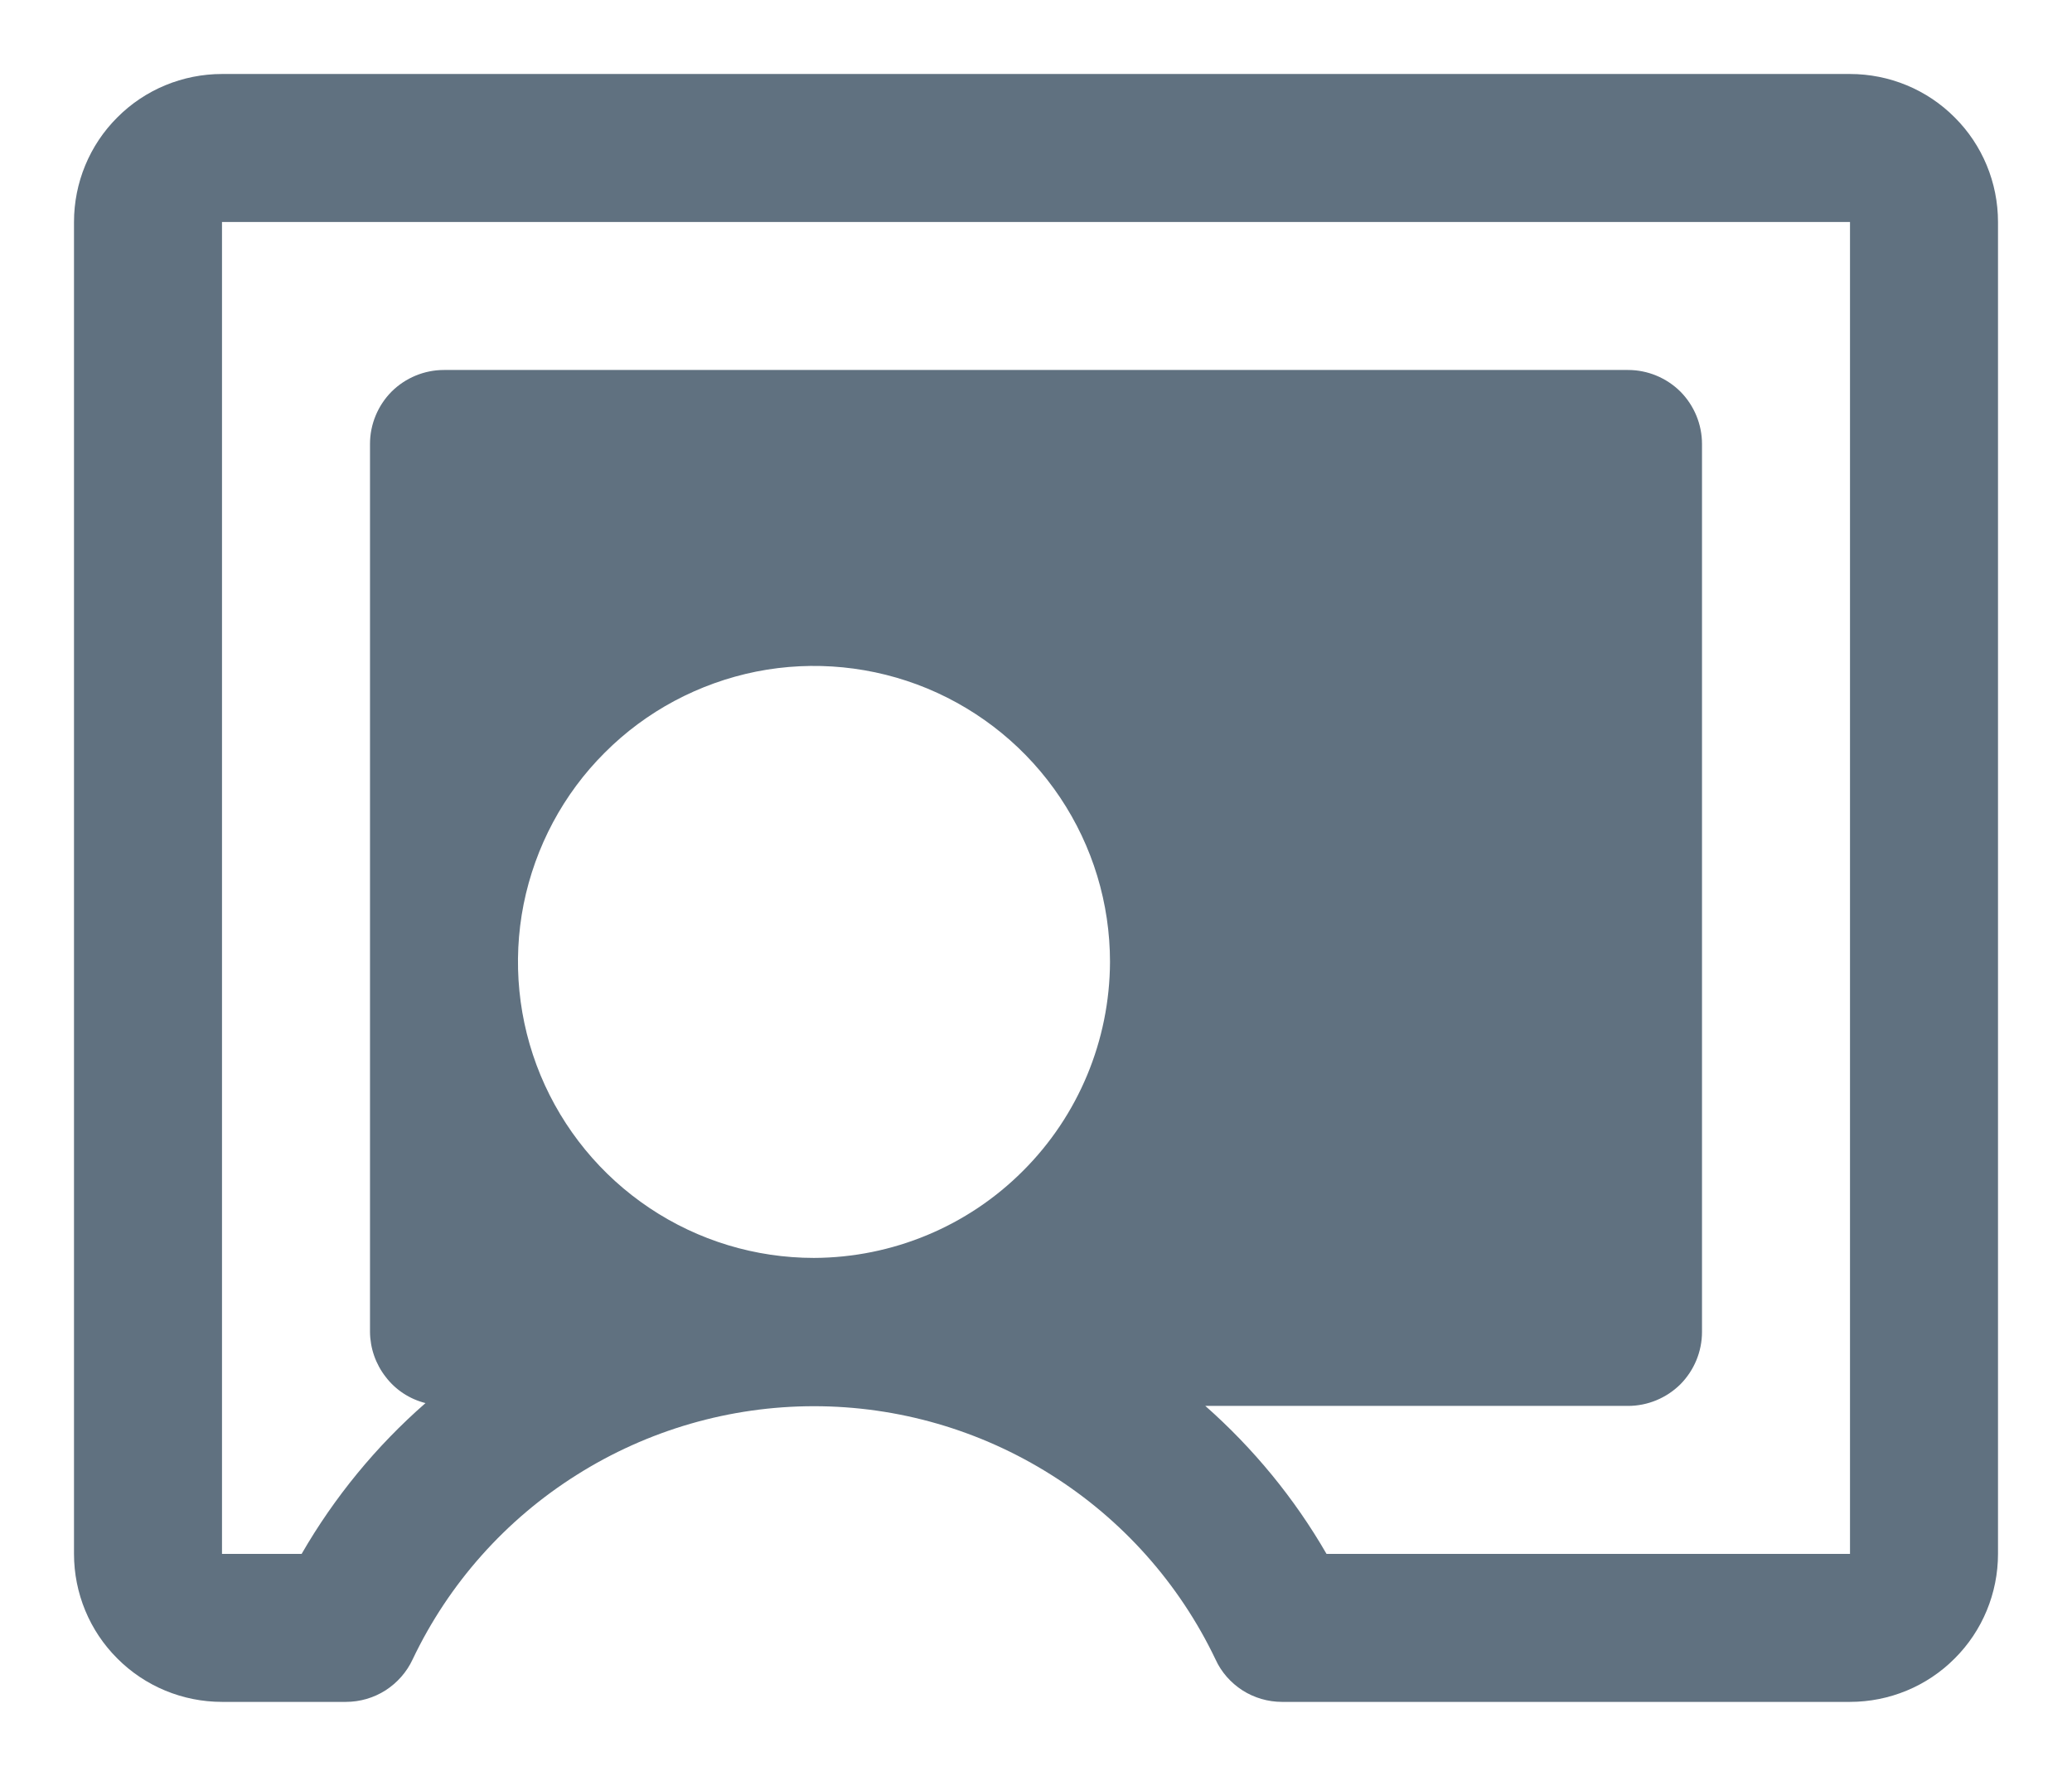
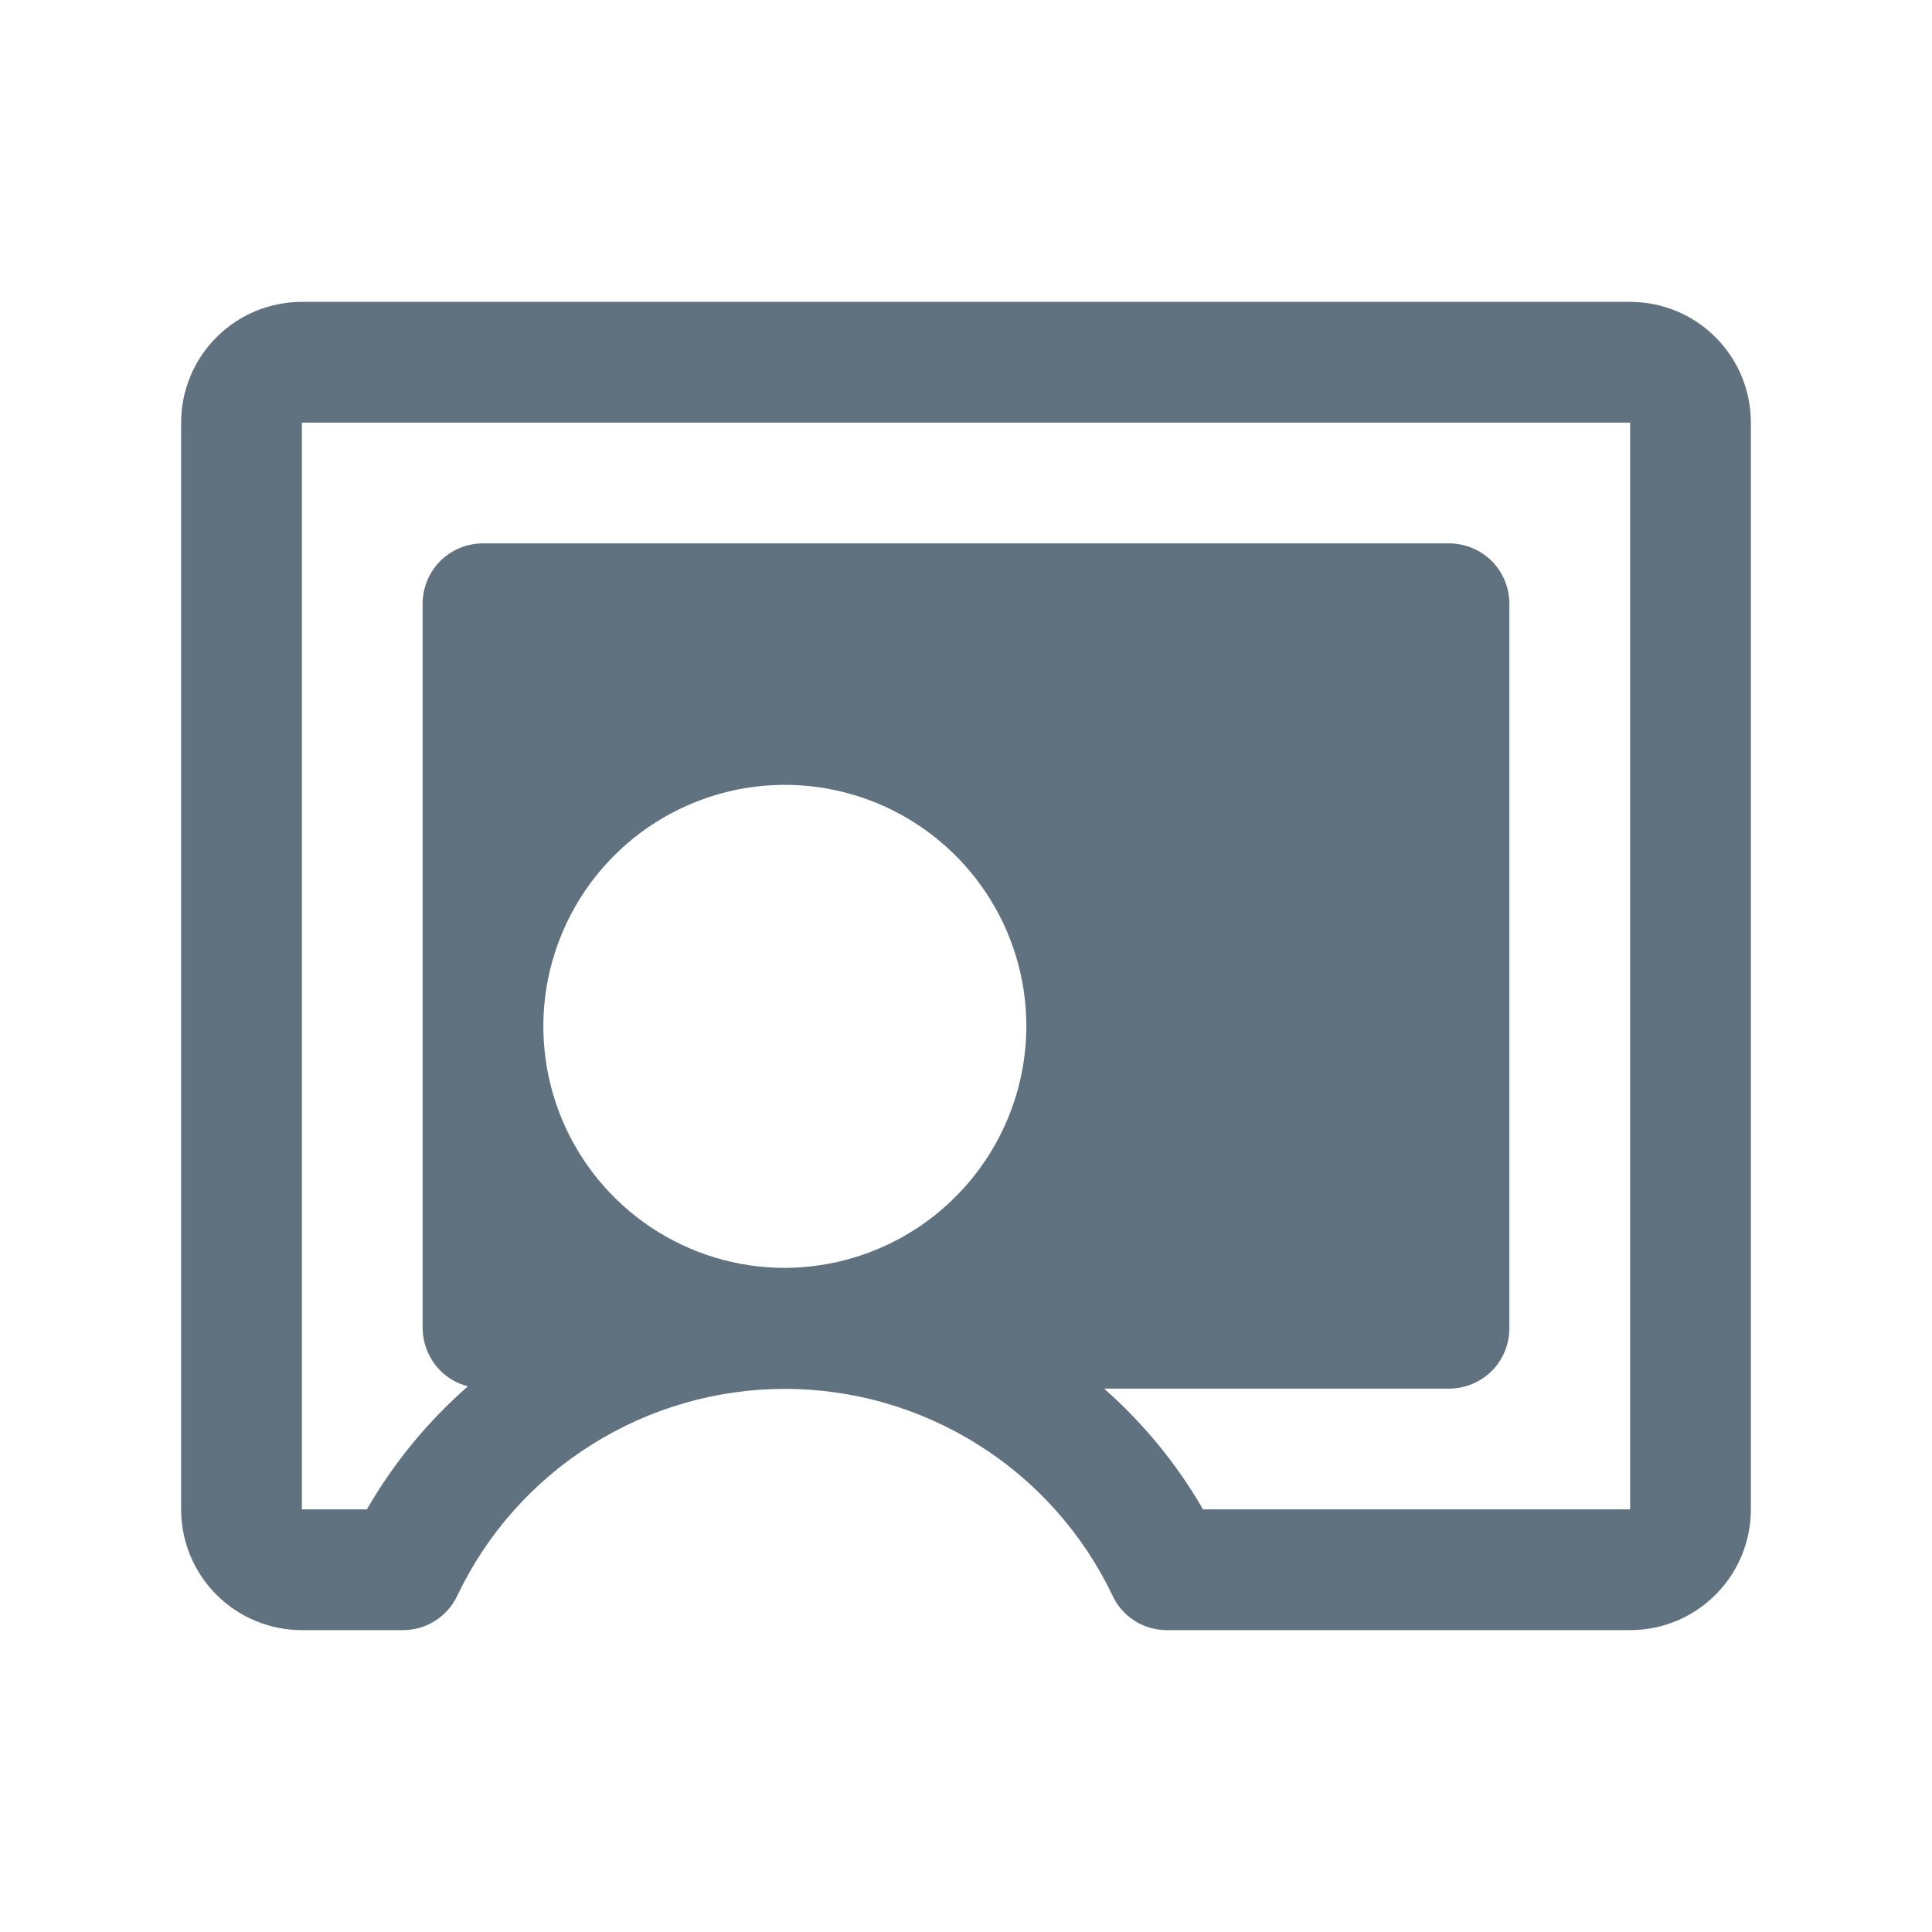
- <svg xmlns="http://www.w3.org/2000/svg" width="14" height="12" viewBox="0 0 14 12" fill="none">
-   <path d="M12.5 0.5H1.5C1.235 0.5 0.98 0.605 0.793 0.793C0.605 0.98 0.5 1.235 0.5 1.5V10.5C0.5 10.765 0.605 11.02 0.793 11.207C0.98 11.395 1.235 11.5 1.5 11.5H2.337C2.432 11.5 2.525 11.473 2.605 11.422C2.684 11.371 2.748 11.299 2.788 11.213C3.032 10.7 3.417 10.268 3.897 9.966C4.377 9.663 4.933 9.502 5.5 9.502C6.067 9.502 6.623 9.663 7.103 9.966C7.583 10.268 7.968 10.7 8.213 11.213C8.252 11.299 8.316 11.371 8.395 11.422C8.475 11.473 8.568 11.5 8.662 11.5H12.5C12.765 11.5 13.02 11.395 13.207 11.207C13.395 11.02 13.5 10.765 13.5 10.5V1.5C13.5 1.235 13.395 0.98 13.207 0.793C13.02 0.605 12.765 0.5 12.5 0.5ZM5.5 8.5C5.104 8.5 4.718 8.383 4.389 8.163C4.06 7.943 3.804 7.631 3.652 7.265C3.501 6.9 3.461 6.498 3.538 6.11C3.616 5.722 3.806 5.365 4.086 5.086C4.365 4.806 4.722 4.616 5.11 4.538C5.498 4.461 5.9 4.501 6.265 4.652C6.631 4.804 6.943 5.06 7.163 5.389C7.383 5.718 7.5 6.104 7.5 6.5C7.498 7.03 7.287 7.538 6.912 7.912C6.538 8.287 6.03 8.498 5.5 8.5ZM12.5 10.5H8.963C8.746 10.124 8.469 9.787 8.144 9.5H11C11.133 9.5 11.26 9.447 11.354 9.354C11.447 9.26 11.5 9.133 11.5 9V3C11.5 2.867 11.447 2.74 11.354 2.646C11.26 2.553 11.133 2.5 11 2.5H3C2.867 2.5 2.74 2.553 2.646 2.646C2.553 2.74 2.5 2.867 2.5 3V9C2.501 9.11 2.538 9.217 2.606 9.304C2.673 9.392 2.768 9.454 2.875 9.481C2.542 9.772 2.259 10.117 2.038 10.5H1.5V1.5H12.5V10.5Z" fill="#607180" />
+ <svg xmlns="http://www.w3.org/2000/svg" width="16" height="16" viewBox="0 0 16 16" fill="none">
+   <path d="M13.5 2.5H2.5C2.235 2.5 1.98 2.605 1.793 2.793C1.605 2.98 1.5 3.235 1.5 3.5V12.5C1.5 12.765 1.605 13.02 1.793 13.207C1.98 13.395 2.235 13.5 2.5 13.5H3.337C3.432 13.5 3.525 13.473 3.605 13.422C3.684 13.371 3.748 13.299 3.788 13.213C4.032 12.7 4.417 12.268 4.897 11.966C5.377 11.663 5.933 11.502 6.5 11.502C7.067 11.502 7.623 11.663 8.103 11.966C8.583 12.268 8.968 12.7 9.213 13.213C9.252 13.299 9.316 13.371 9.395 13.422C9.475 13.473 9.568 13.5 9.662 13.5H13.5C13.765 13.5 14.02 13.395 14.207 13.207C14.395 13.02 14.5 12.765 14.5 12.5V3.5C14.5 3.235 14.395 2.98 14.207 2.793C14.02 2.605 13.765 2.5 13.5 2.5ZM6.5 10.5C6.104 10.5 5.718 10.383 5.389 10.163C5.06 9.943 4.804 9.631 4.652 9.265C4.501 8.9 4.461 8.498 4.538 8.11C4.616 7.722 4.806 7.365 5.086 7.086C5.365 6.806 5.722 6.616 6.11 6.538C6.498 6.461 6.9 6.501 7.265 6.652C7.631 6.804 7.943 7.06 8.163 7.389C8.383 7.718 8.5 8.104 8.5 8.5C8.498 9.03 8.287 9.538 7.912 9.912C7.538 10.287 7.03 10.498 6.5 10.5ZM13.5 12.5H9.963C9.746 12.124 9.469 11.787 9.144 11.5H12C12.133 11.5 12.26 11.447 12.354 11.354C12.447 11.26 12.5 11.133 12.5 11V5C12.5 4.867 12.447 4.74 12.354 4.646C12.26 4.553 12.133 4.5 12 4.5H4C3.867 4.5 3.74 4.553 3.646 4.646C3.553 4.74 3.5 4.867 3.5 5V11C3.501 11.11 3.538 11.217 3.606 11.305C3.673 11.392 3.768 11.454 3.875 11.481C3.542 11.772 3.259 12.117 3.038 12.5H2.5V3.5H13.5V12.5Z" fill="#607180" />
</svg>
